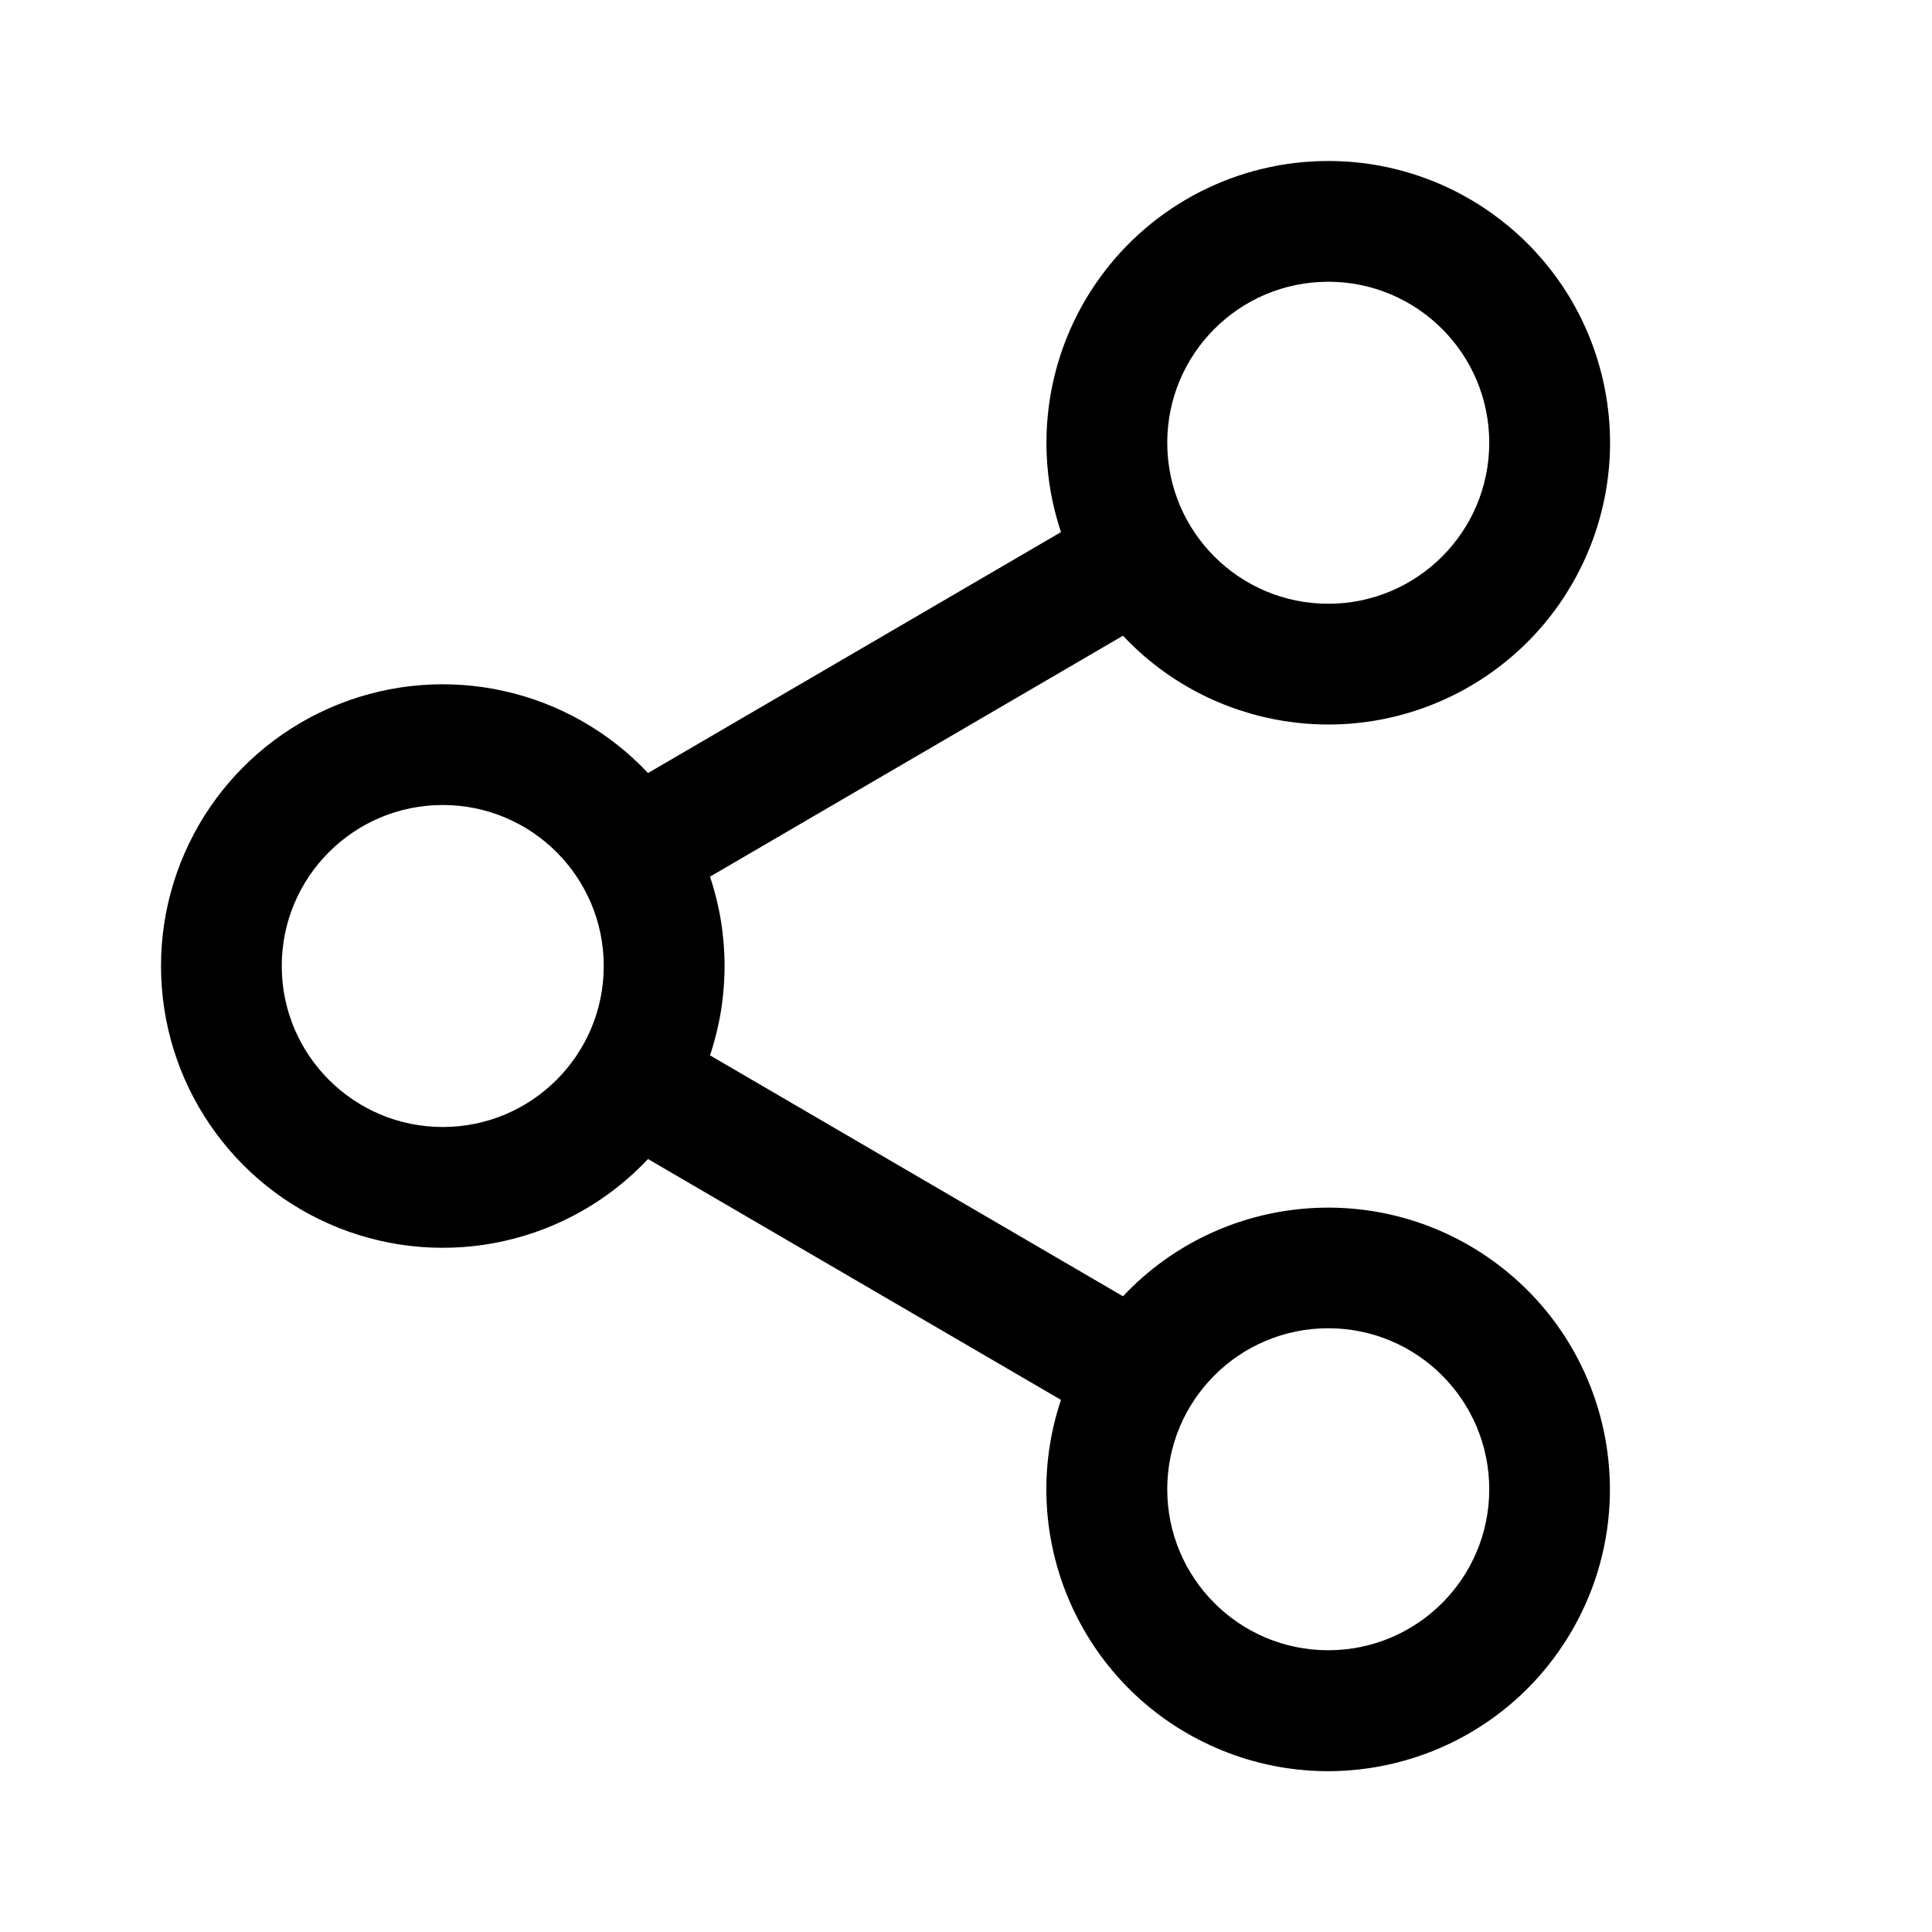
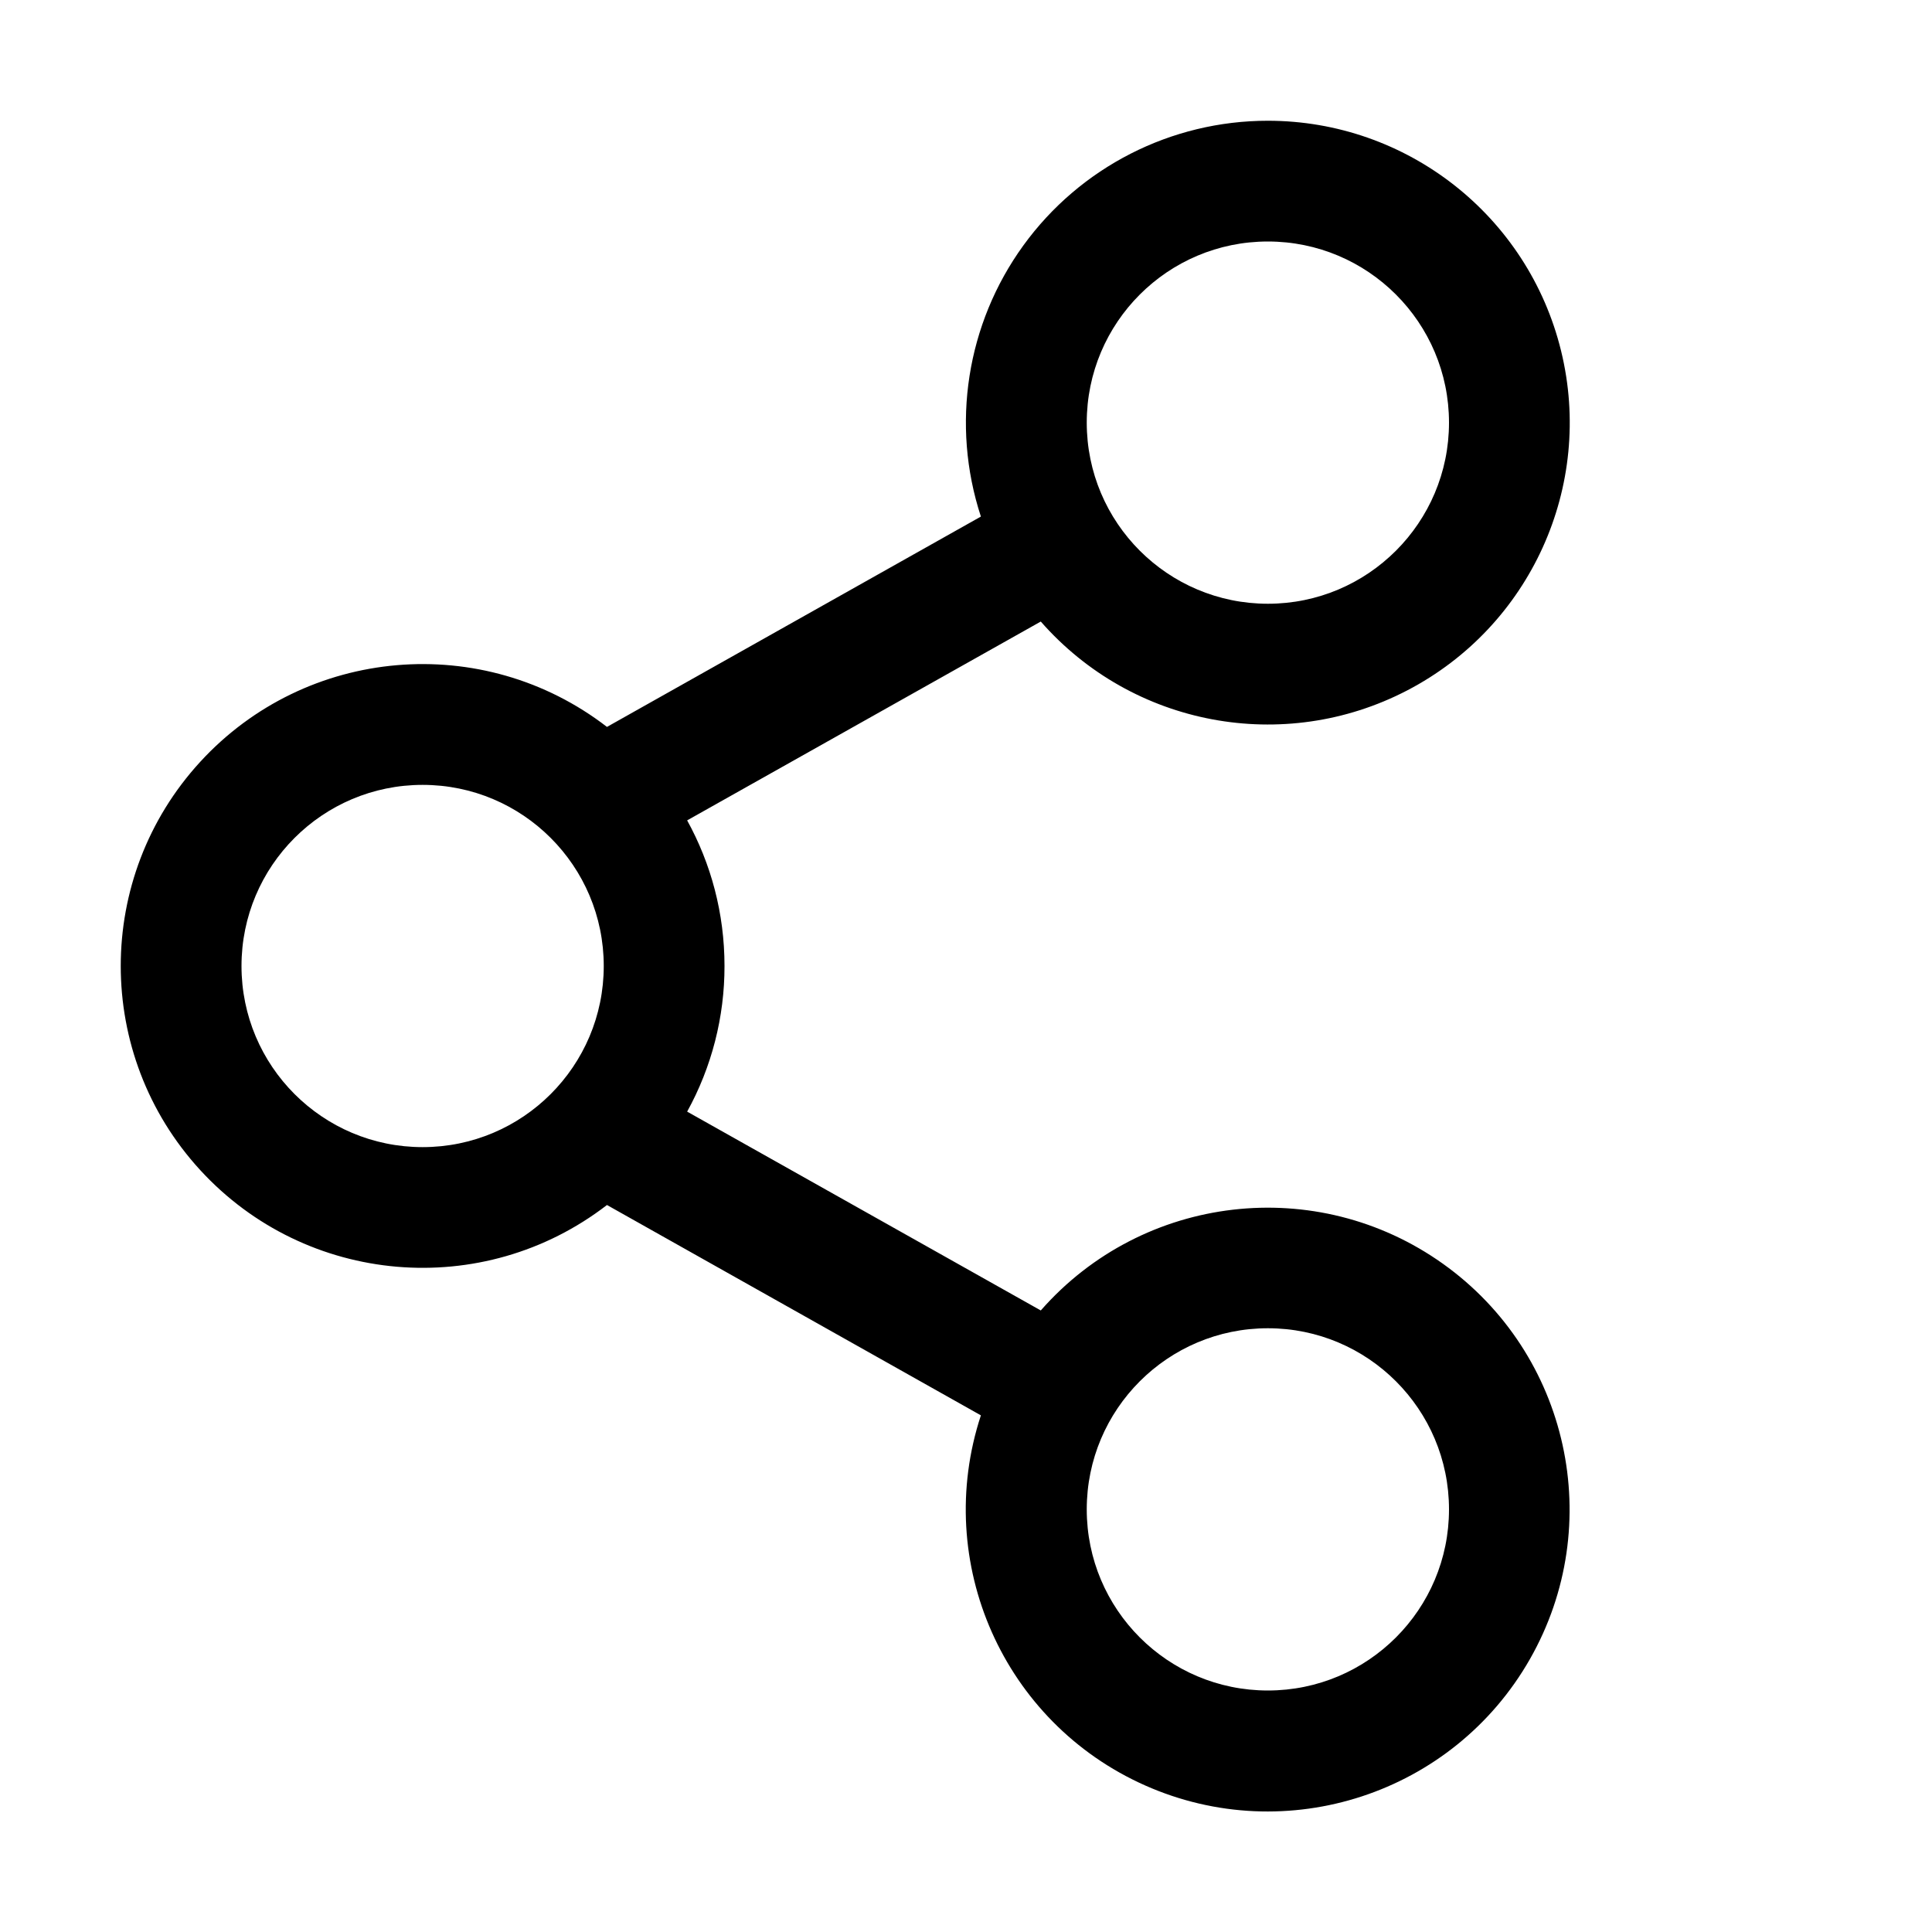
<svg xmlns="http://www.w3.org/2000/svg" viewBox="0 0 24 24">
-   <path fill-rule="evenodd" d="M14.5 5.5a2 2 0 114 0 2 2 0 01-4 0zm2-3.5a3.5 3.5 0 00-3.32 4.61L8.05 9.603a3.5 3.5 0 100 4.795l5.13 2.992a3.5 3.5 0 10.77-1.287L8.82 13.11a3.496 3.496 0 000-2.22l5.13-2.993A3.5 3.5 0 1016.5 2zm-13 10a2 2 0 114 0 2 2 0 01-4 0zm13 4.5a2 2 0 100 4 2 2 0 000-4z" />
+   <path fill-rule="evenodd" d="M13.5 5.25a2.25 2.25 0 114.5 0 2.25 2.25 0 01-4.5 0zm2.25-3.75a3.75 3.75 0 00-3.565 4.917L7.54 9.03a3.75 3.75 0 100 5.939l4.645 2.613a3.75 3.75 0 10.744-1.303l-4.393-2.47A3.733 3.733 0 009 12c0-.656-.168-1.272-.464-1.809l4.393-2.47A3.75 3.75 0 1015.75 1.5zM3 12a2.25 2.25 0 114.5 0A2.25 2.25 0 013 12zm12.75 4.5a2.25 2.25 0 100 4.5 2.25 2.25 0 000-4.5z" />
</svg>
